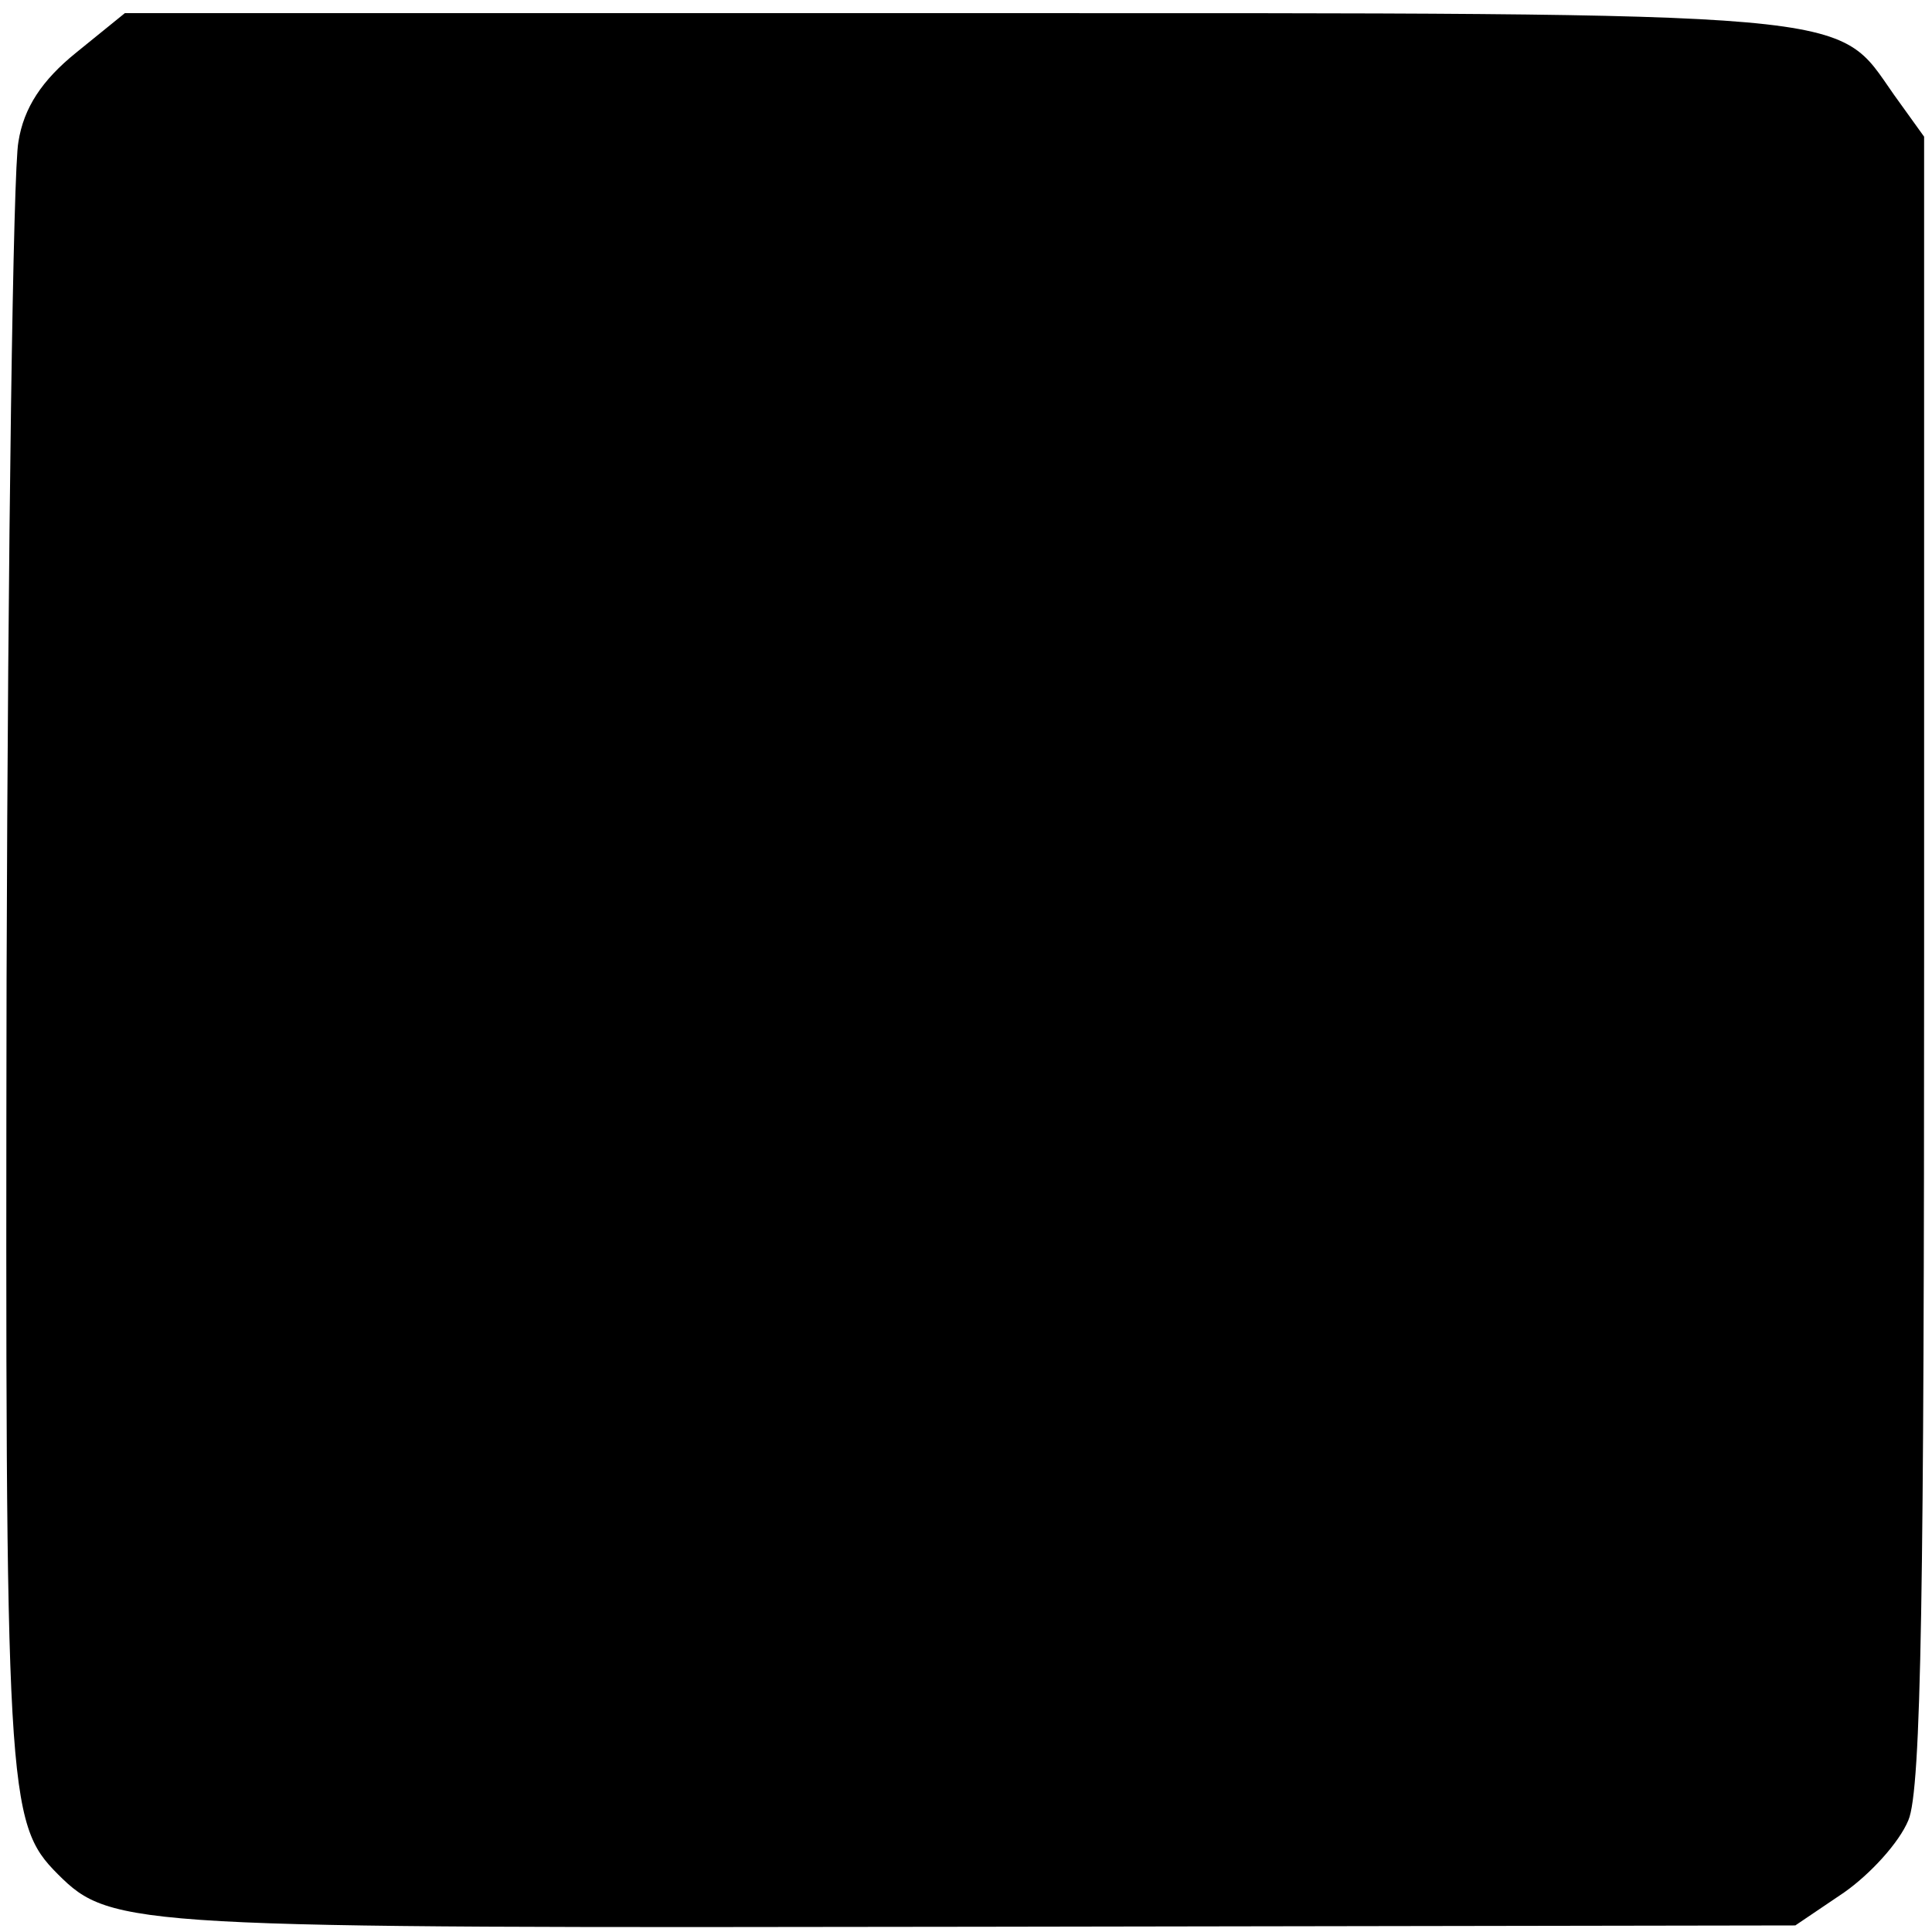
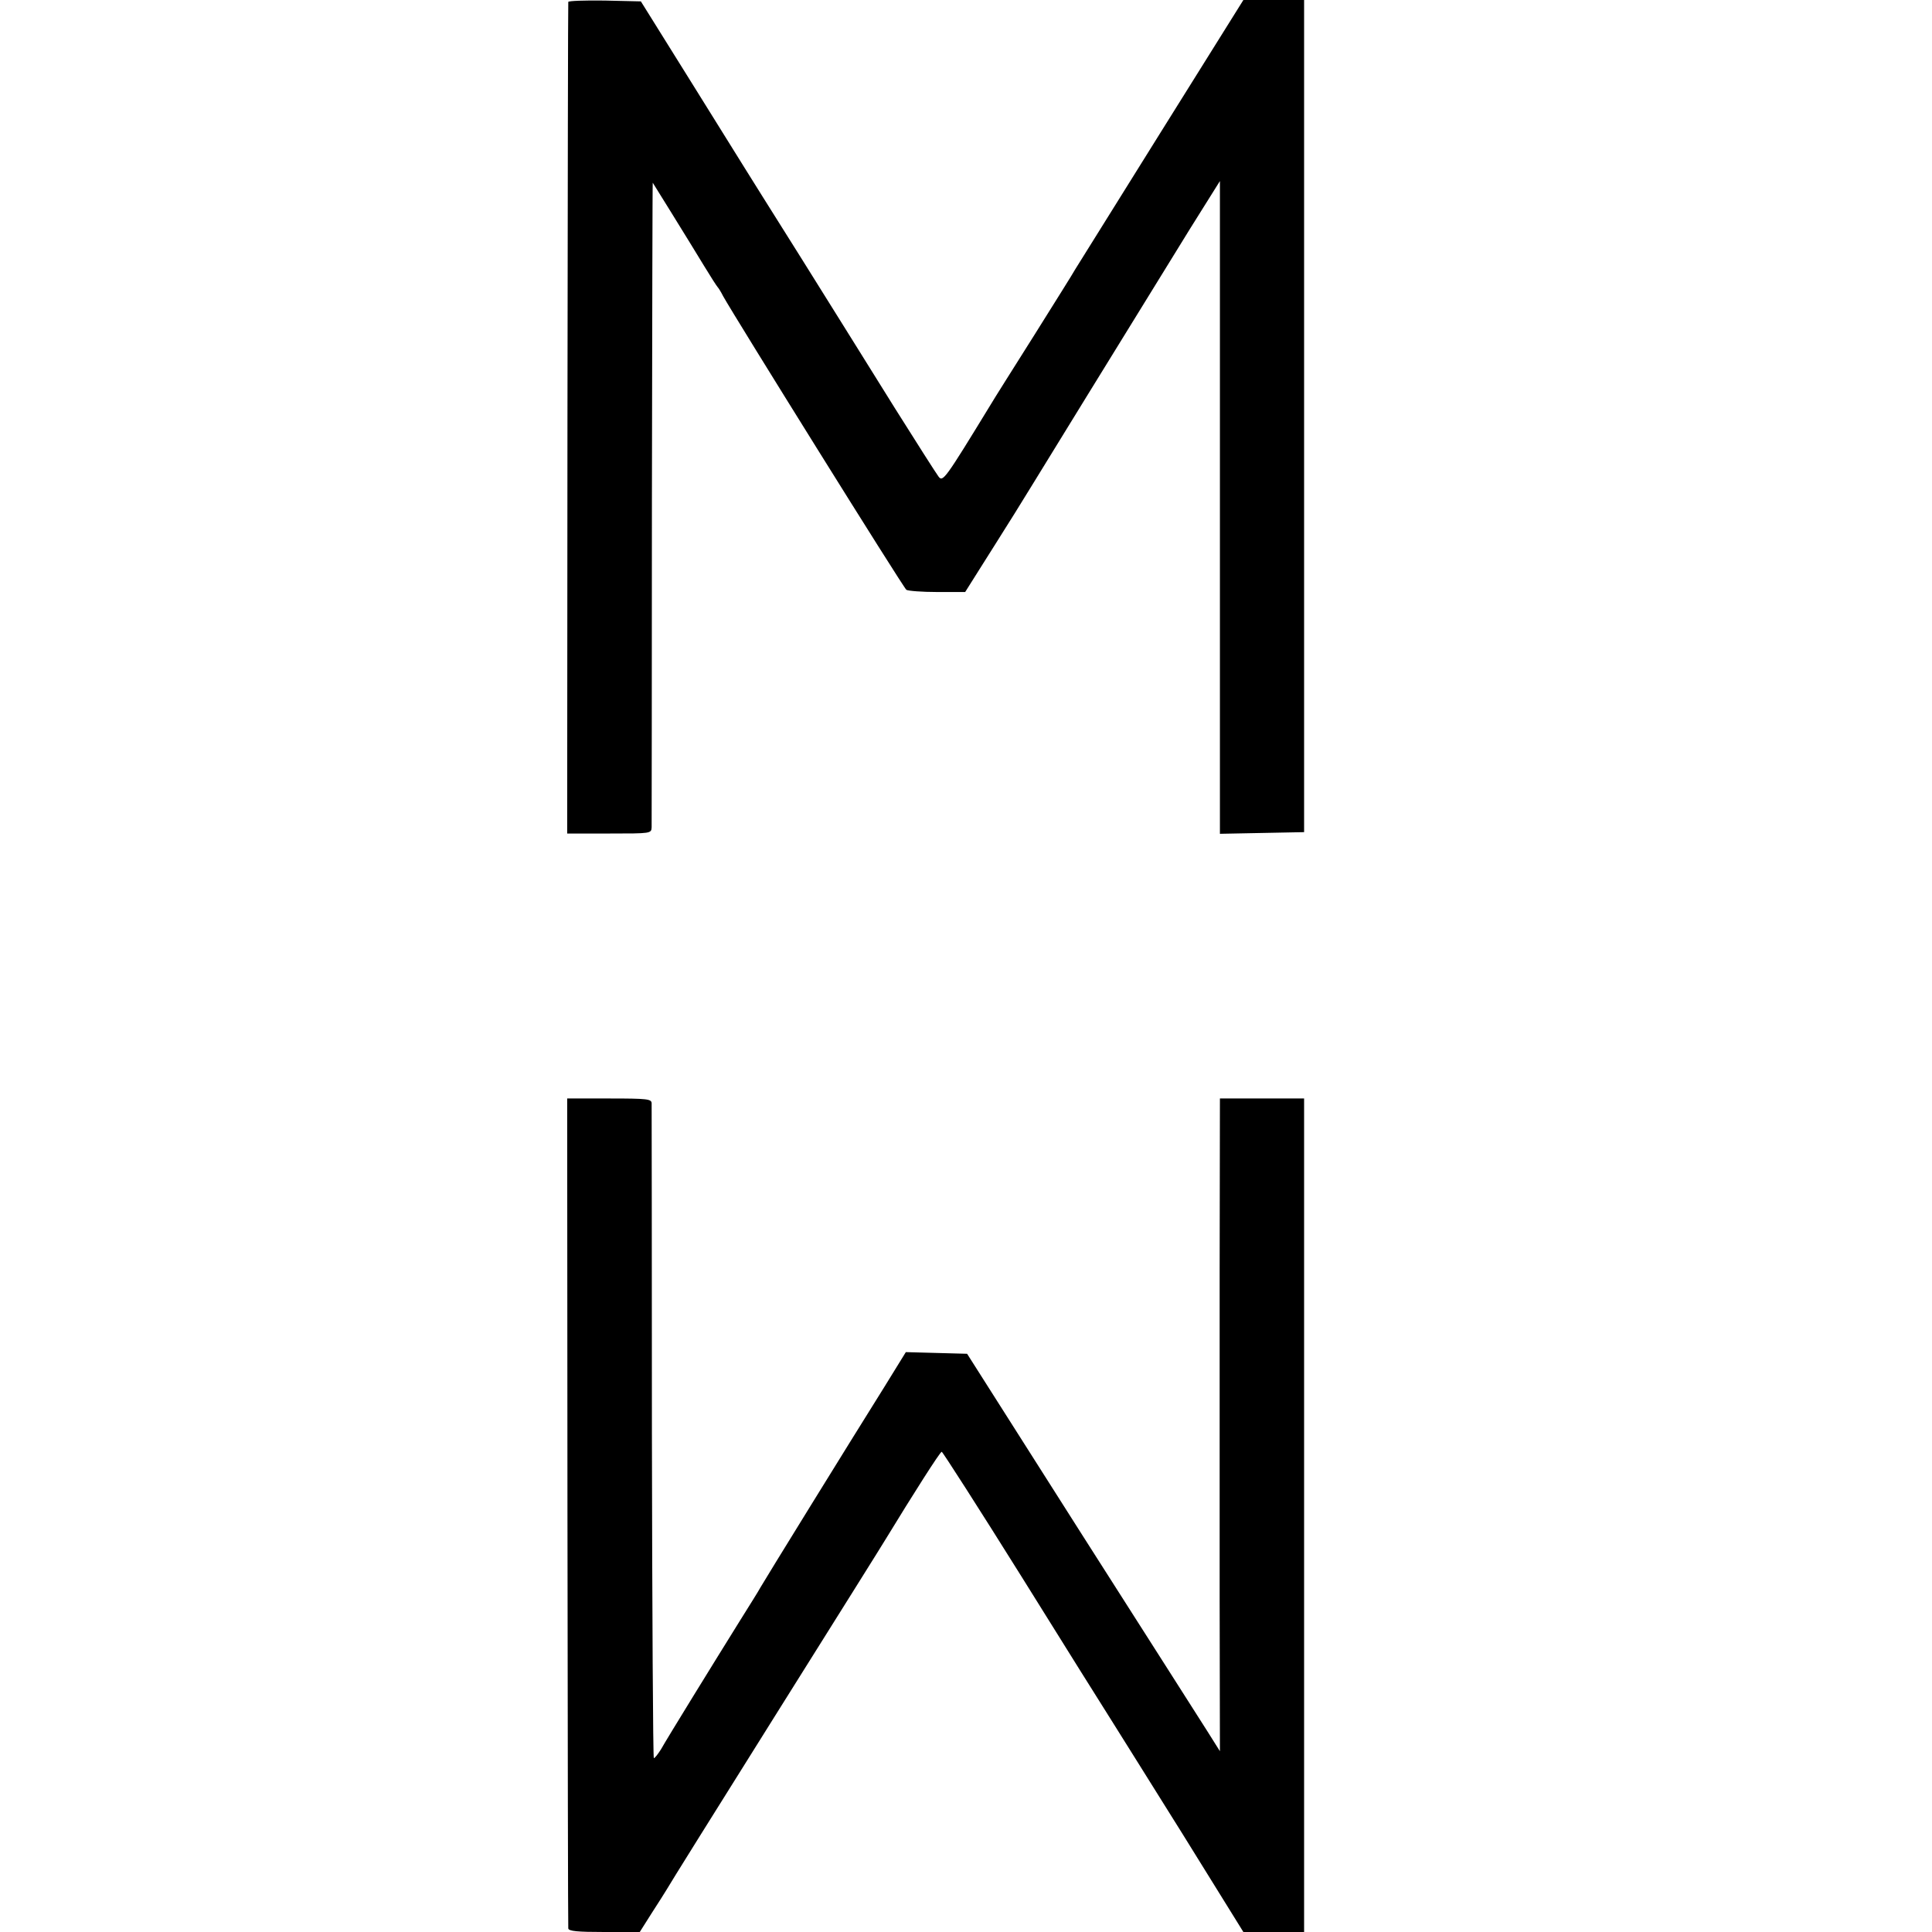
- <svg xmlns="http://www.w3.org/2000/svg" version="1.0" width="147pt" height="147pt" viewBox="0 0 147 147" preserveAspectRatio="xMidYMid meet">
-   <g transform="translate(0,147) scale(0.1,-0.1)" fill="#000000" stroke="none">
-     <path d="M58 1430 c-26 -21 -40 -42 -44 -68 -4 -20 -8 -307 -9 -637 -1 -620 0 -642 39 -681 41 -41 56 -41 702 -40 l620 1 37 25 c20 14 42 38 49 55 10 23 12 179 12 656 l0 625 -23 32 c-45 64 -17 62 -713 62 l-633 0 -37 -30z" />
+ <svg xmlns="http://www.w3.org/2000/svg" version="1.0" width="700pt" height="700pt" viewBox="0 0 700 700" preserveAspectRatio="xMidYMid meet">
+   <g transform="translate(0,700) scale(0.1,-0.1)" fill="#000000" stroke="none">
+     <path d="M2059 6993 c-1 -4 -2 -684 -3 -1510 l-1 -1503 153 0 c151 0 152 0 153 23 0 12 1 543 1 1180 1 636 2 1156 3 1155 1 -2 30 -48 64 -103 34 -55 66 -107 71 -115 5 -8 28 -46 52 -85 23 -38 45 -72 48 -75 3 -3 12 -17 20 -33 41 -74 654 -1058 664 -1064 6 -4 57 -8 112 -8 l101 0 63 100 c35 55 73 116 85 135 13 19 143 231 290 470 147 239 317 514 376 610 l109 174 0 -1182 0 -1183 153 3 152 3 0 1508 0 1507 -110 0 -110 0 -300 -480 c-165 -264 -304 -488 -310 -497 -5 -10 -73 -118 -150 -241 -77 -122 -147 -233 -155 -247 -168 -275 -174 -283 -190 -261 -9 12 -79 122 -157 246 -77 124 -229 367 -337 540 -109 173 -202 322 -207 330 -5 8 -92 148 -193 310 l-184 295 -131 3 c-72 1 -132 -1 -132 -5z" />
+     <path d="M2056 1523 c1 -824 2 -1504 3 -1510 1 -10 34 -13 130 -13 l129 0 43 68 c24 37 48 75 54 85 5 10 183 295 395 633 212 338 392 625 400 639 97 159 196 315 202 315 3 0 134 -204 289 -452 155 -249 301 -482 324 -518 23 -36 140 -224 261 -417 l219 -353 110 0 110 0 0 1510 0 1510 -152 0 -153 0 -1 -627 c0 -346 0 -878 0 -1183 l1 -555 -44 70 c-25 39 -231 363 -459 720 l-413 650 -111 3 -111 3 -79 -128 c-121 -193 -437 -705 -448 -725 -5 -10 -39 -64 -74 -120 -94 -151 -265 -428 -286 -466 -11 -17 -22 -32 -26 -32 -3 0 -6 530 -7 1178 0 647 -1 1185 -1 1195 -1 15 -15 17 -153 17 l-153 0 1 -1497z" />
  </g>
</svg>
